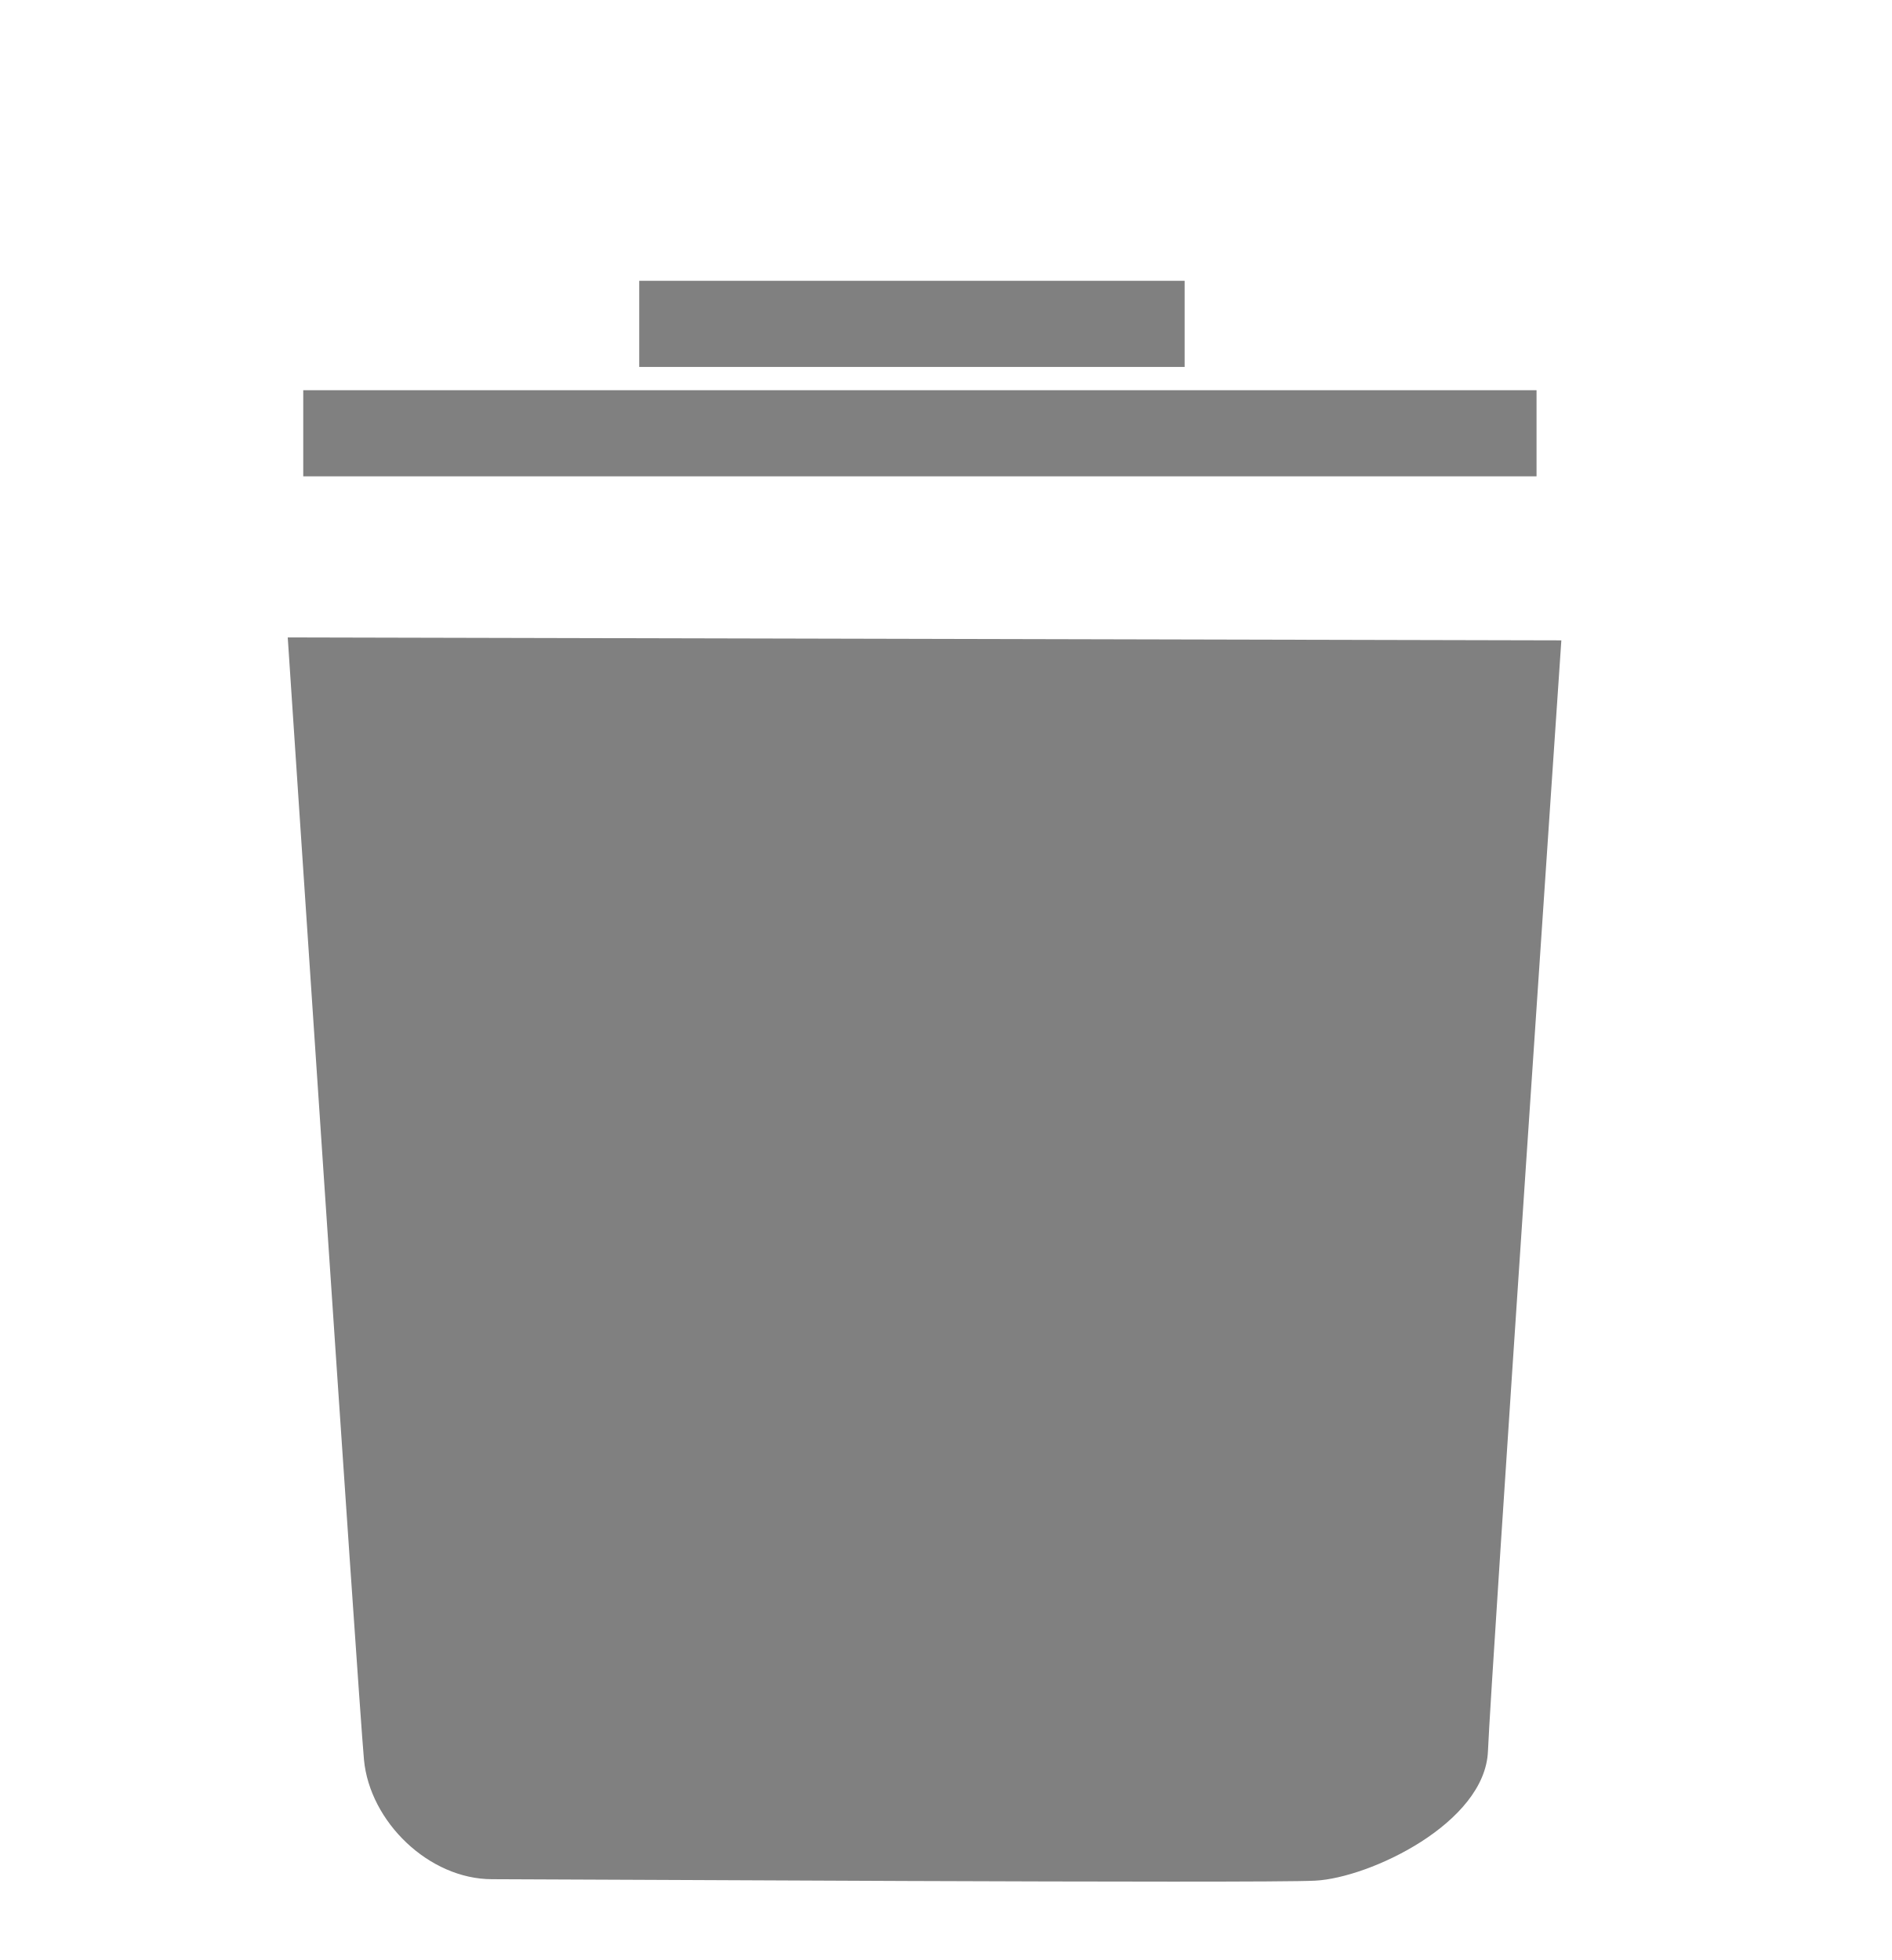
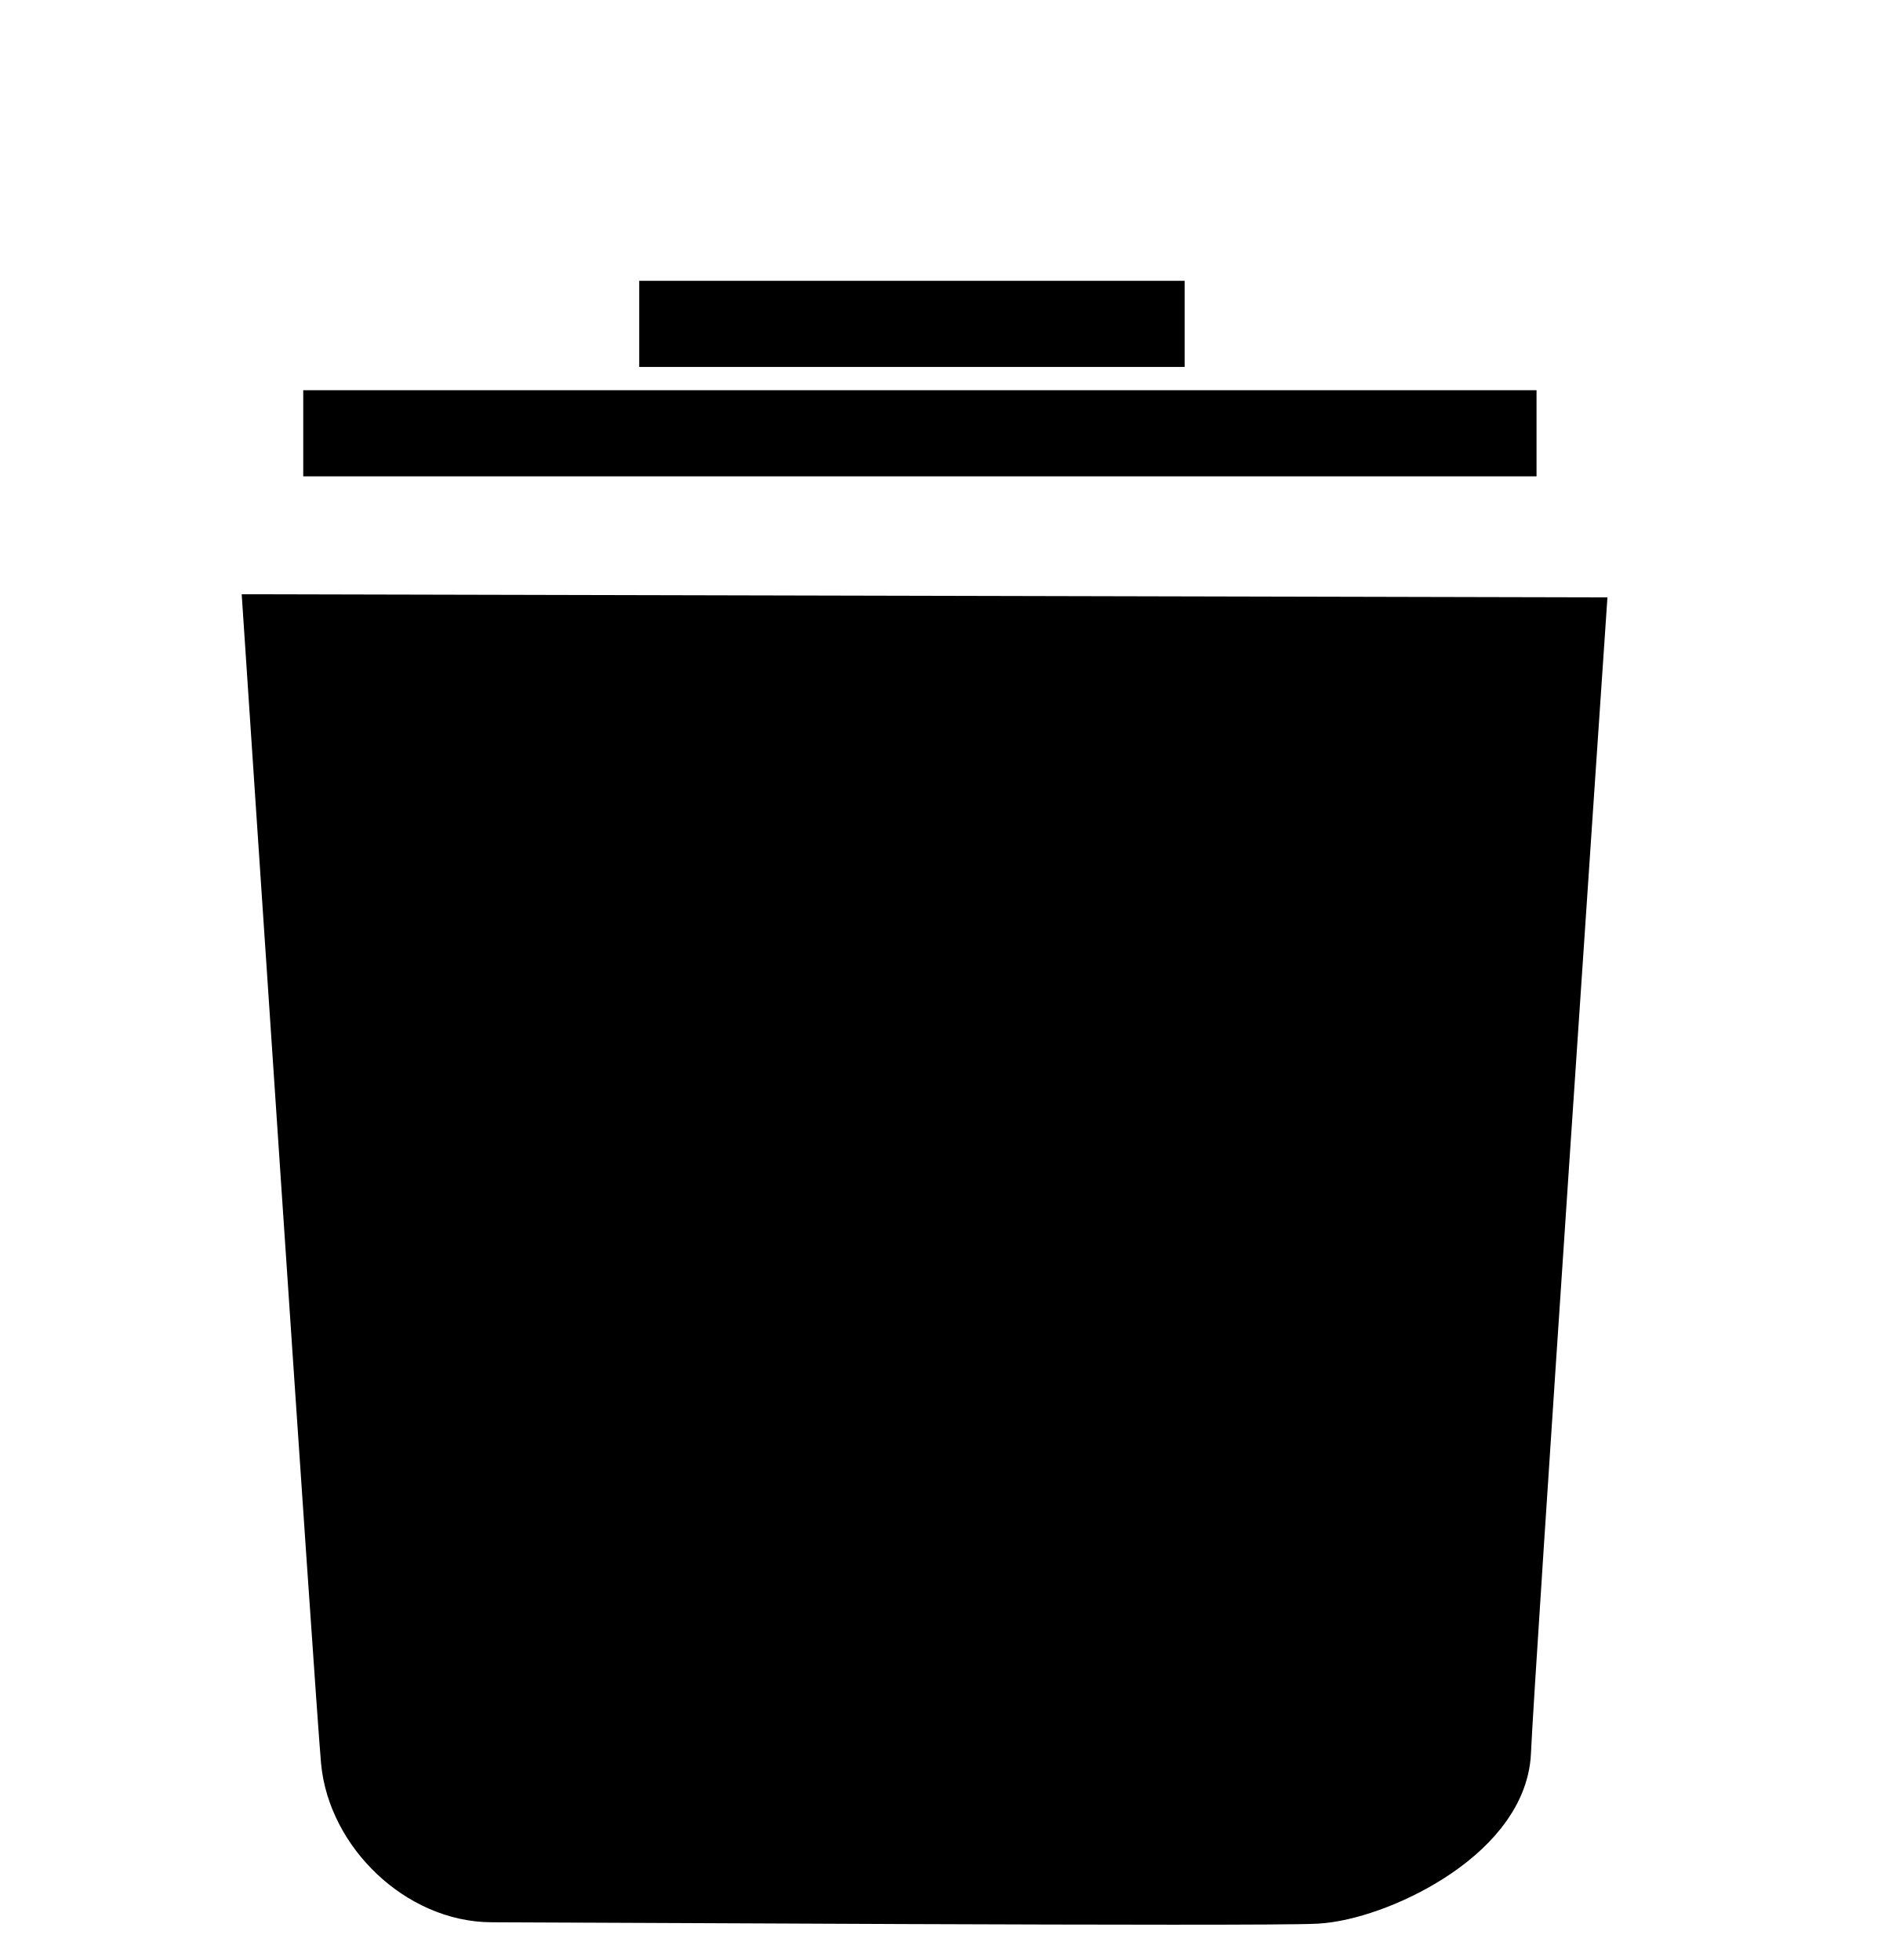
- <svg xmlns="http://www.w3.org/2000/svg" version="1.1" viewBox="0 0 21.96 22.754">
+ <svg xmlns="http://www.w3.org/2000/svg" version="1.1" viewBox="0 0 21.96 22.754" fill="currentColor" stroke="currentColor">
  <g transform="translate(-116.02 -117.89)">
-     <path d="m119.36 125.29s0.819 12.311 0.885 13.029c0.067 0.718 0.752 1.387 1.487 1.387 0.735 0 8.92 0.05 9.555 0.017 0.635-0.033 1.971-0.668 2.005-1.503 0.033-0.835 0.852-12.896 0.852-12.896z" fill="#808080" strokeOpacity="0" />
-     <path d="m119.54 122.92h14.316" fill="none" stroke="#808080" strokeLinecap="round" strokeWidth="2.465" />
-     <path d="m123.44 121.65h6.331" fill="none" stroke="#808080" strokeLinecap="round" strokeWidth="2.265" />
+     <path d="m119.36 125.29s0.819 12.311 0.885 13.029c0.067 0.718 0.752 1.387 1.487 1.387 0.735 0 8.92 0.05 9.555 0.017 0.635-0.033 1.971-0.668 2.005-1.503 0.033-0.835 0.852-12.896 0.852-12.896z" strokeOpacity="0" />
+     <path d="m119.54 122.92h14.316" fill="none" strokeLinecap="round" strokeWidth="2.465" />
+     <path d="m123.44 121.65h6.331" fill="none" strokeLinecap="round" strokeWidth="2.265" />
  </g>
</svg>
